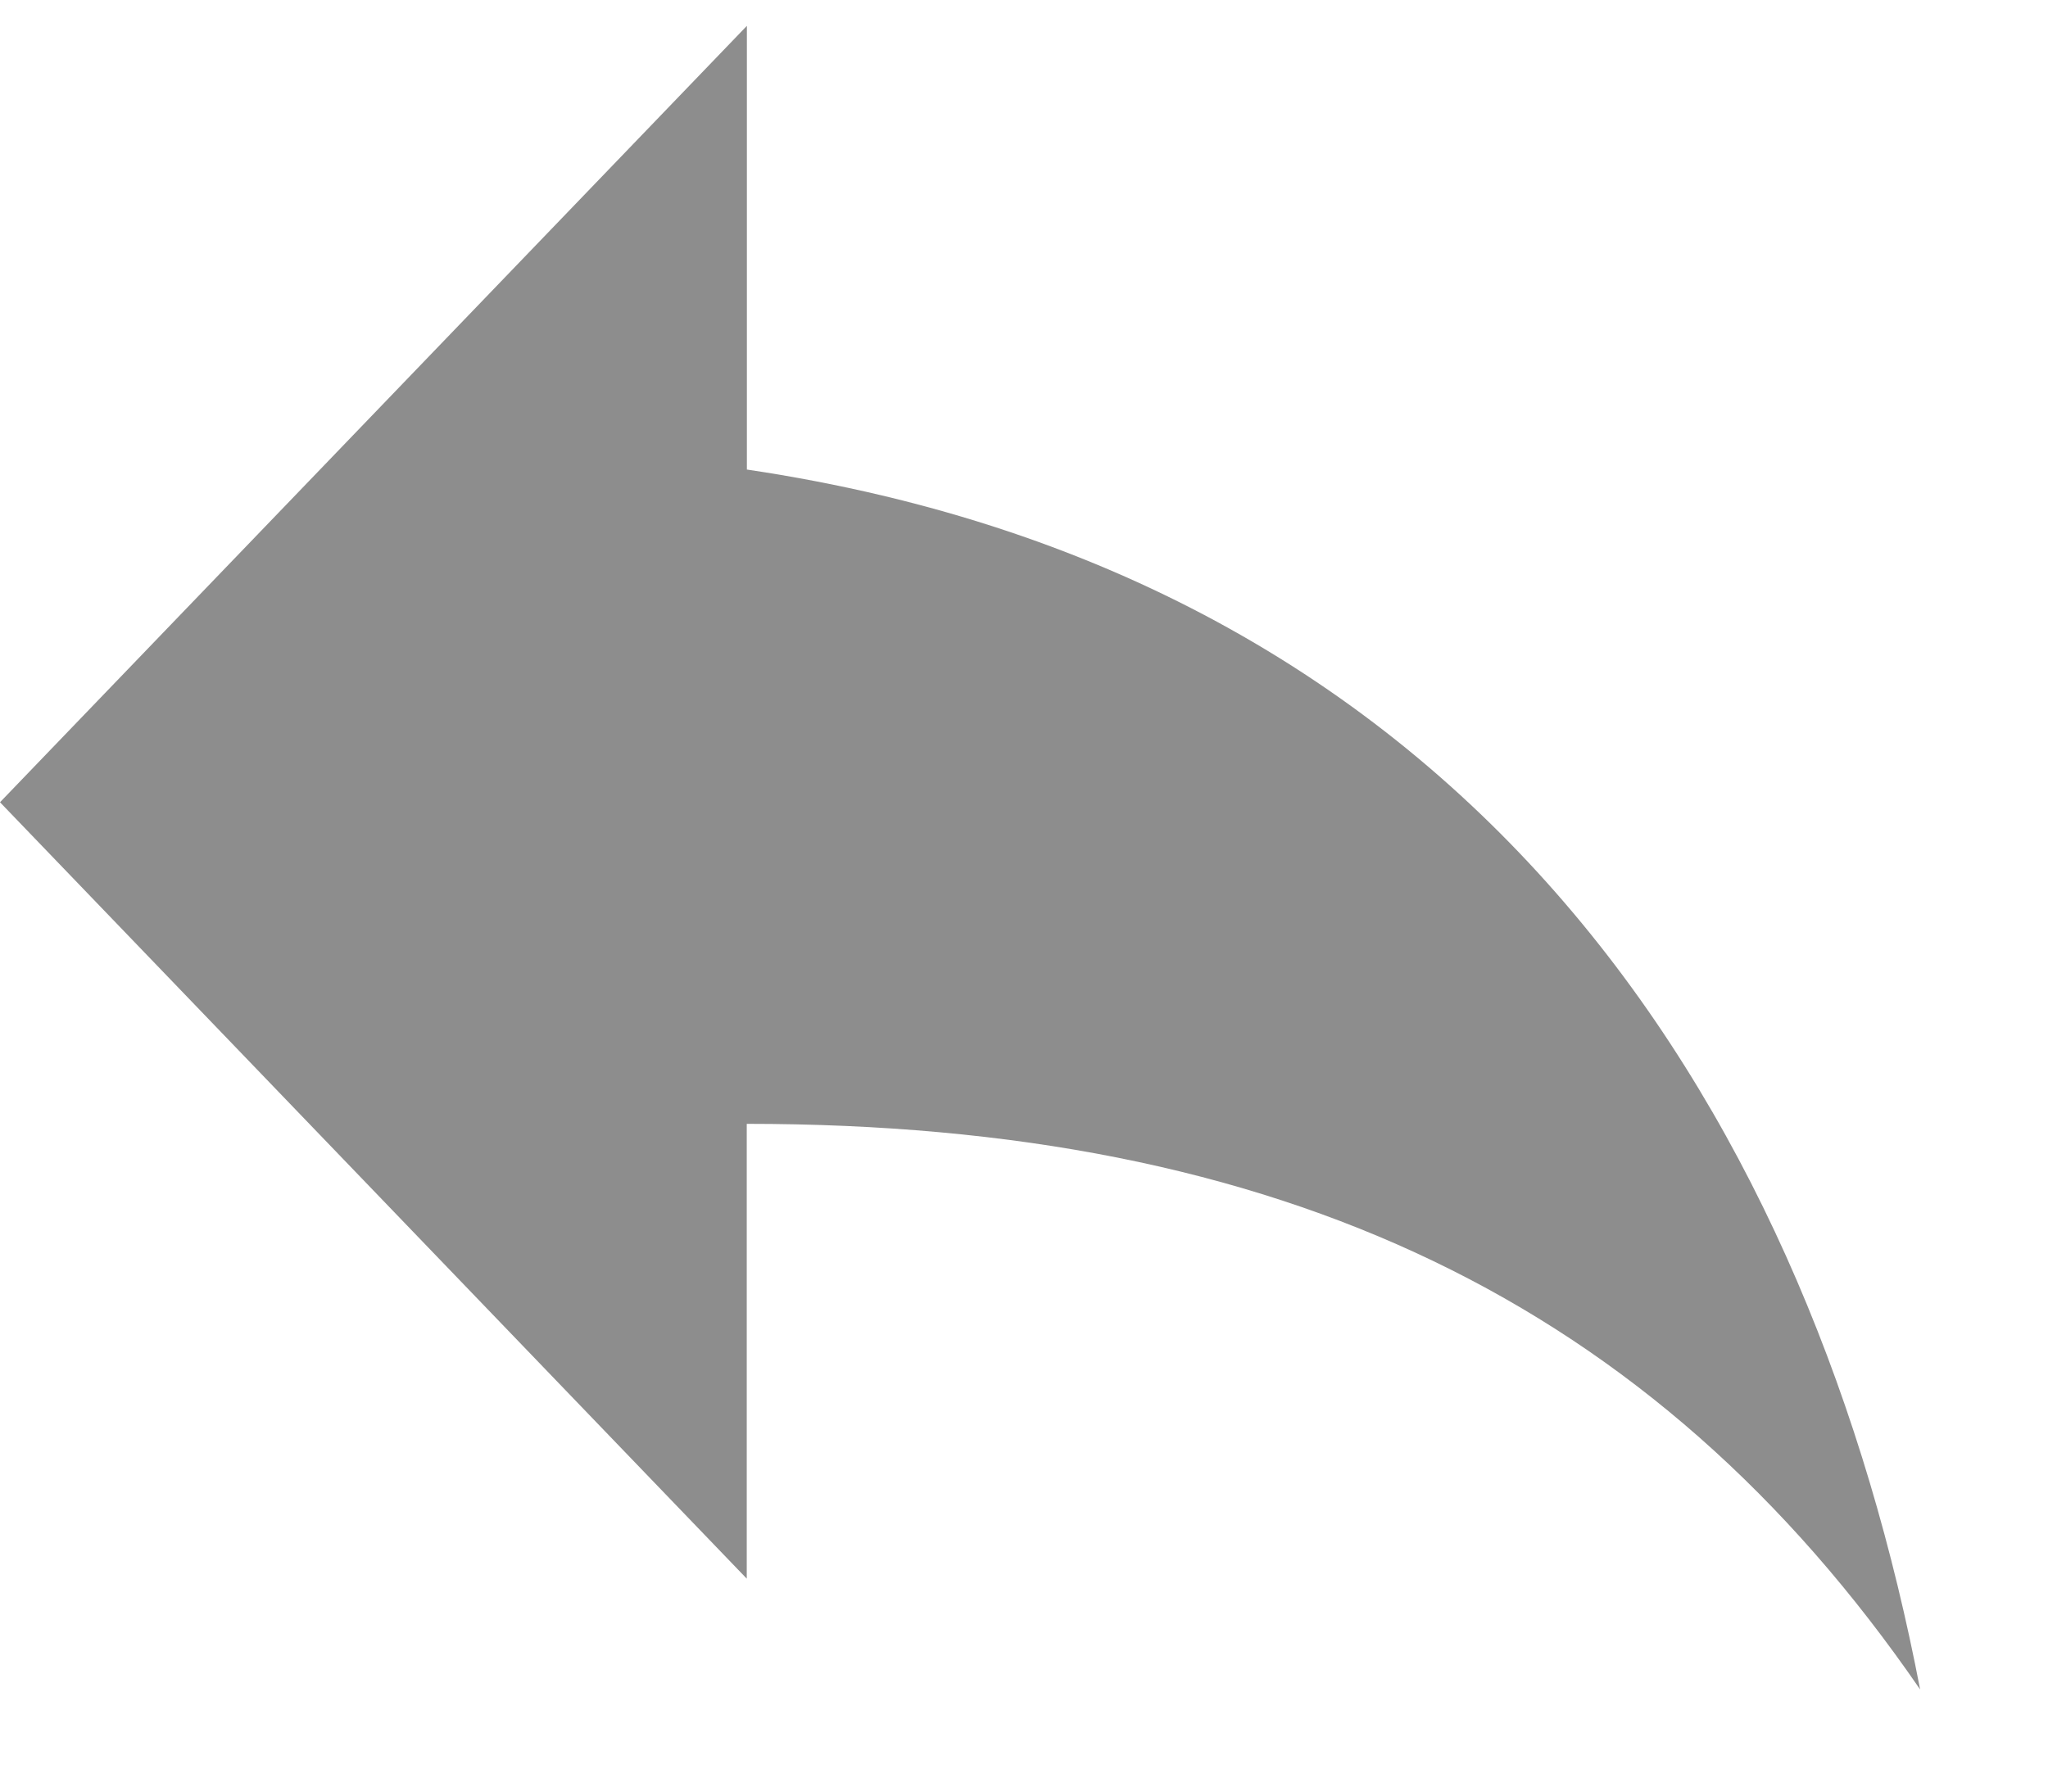
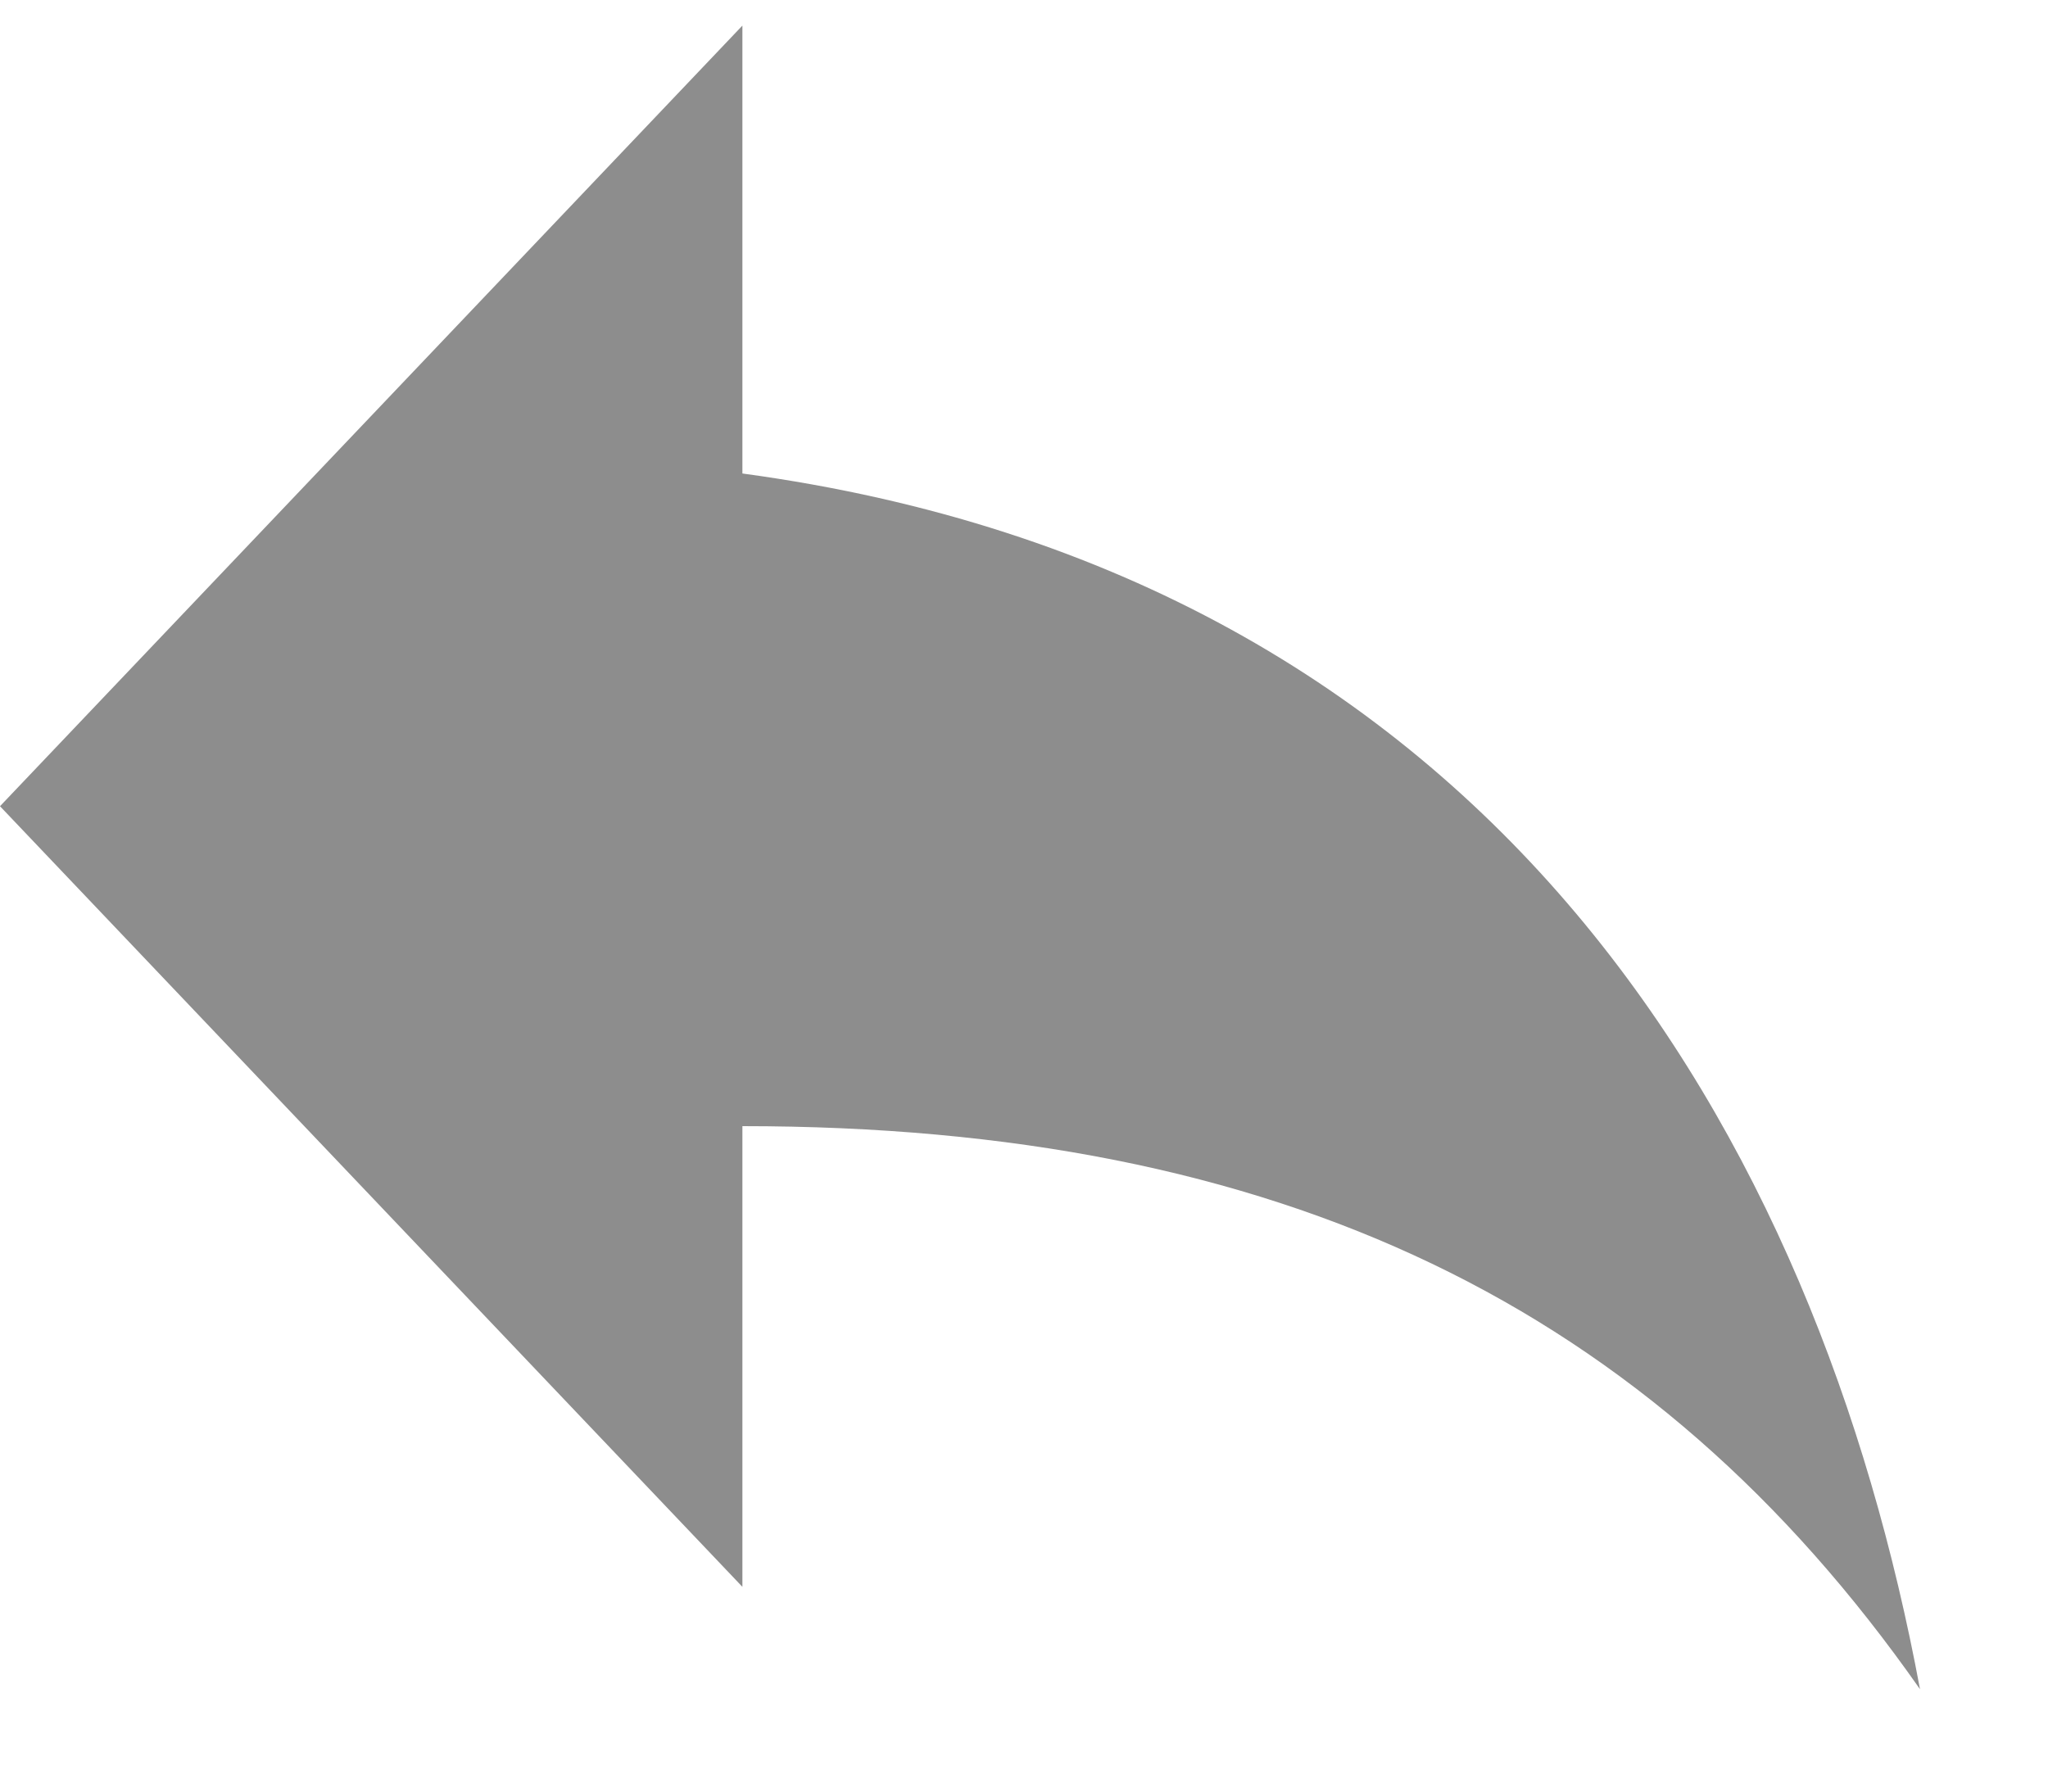
<svg xmlns="http://www.w3.org/2000/svg" width="16" height="14" fill="none">
-   <path fill-rule="evenodd" clip-rule="evenodd" d="M5.835 3.67V.202L0 6.269l5.834 6.067V8.782c4.167 0 7.083 1.387 9.167 4.42-.833-4.333-3.334-8.666-9.167-9.533z" fill="#8D8D8D" />
+   <path fill-rule="evenodd" clip-rule="evenodd" d="M5.8 3.7V.2L0 6.3l5.8 6.1V8.8c4.2 0 7.1 1.4 9.2 4.4-.8-4.3-3.3-8.7-9.2-9.5z" fill="#8d8d8d" />
</svg>
